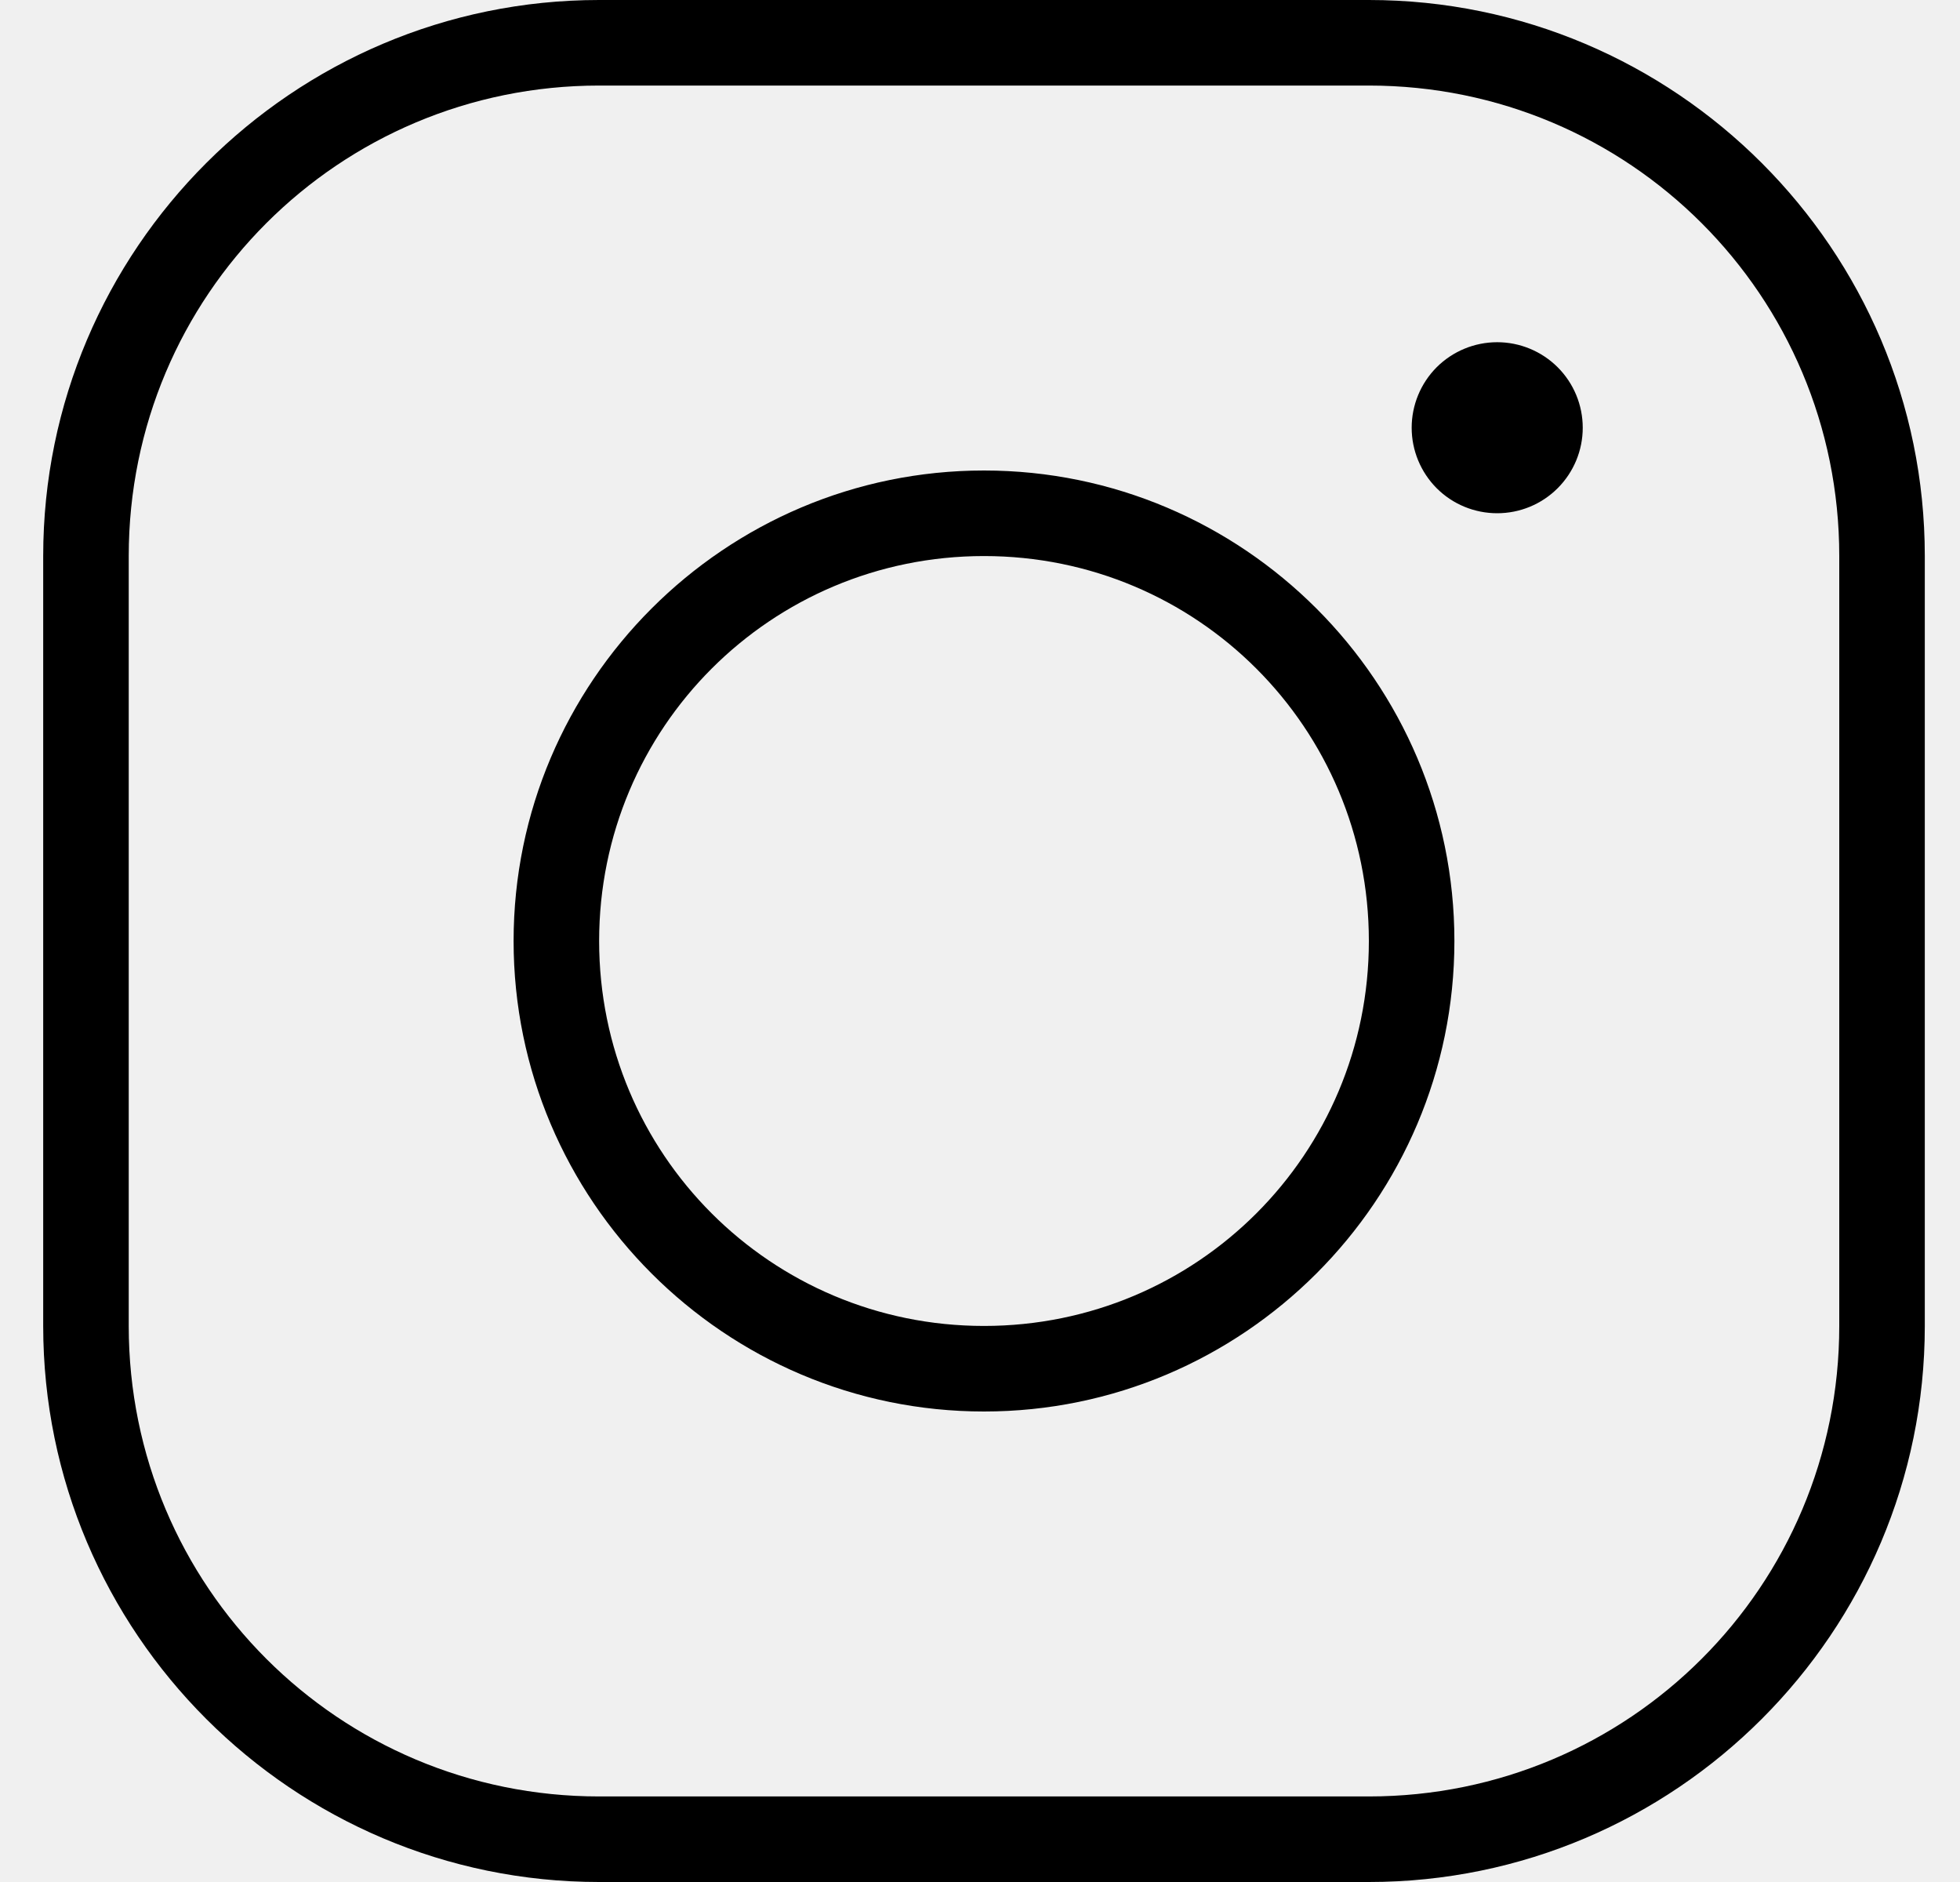
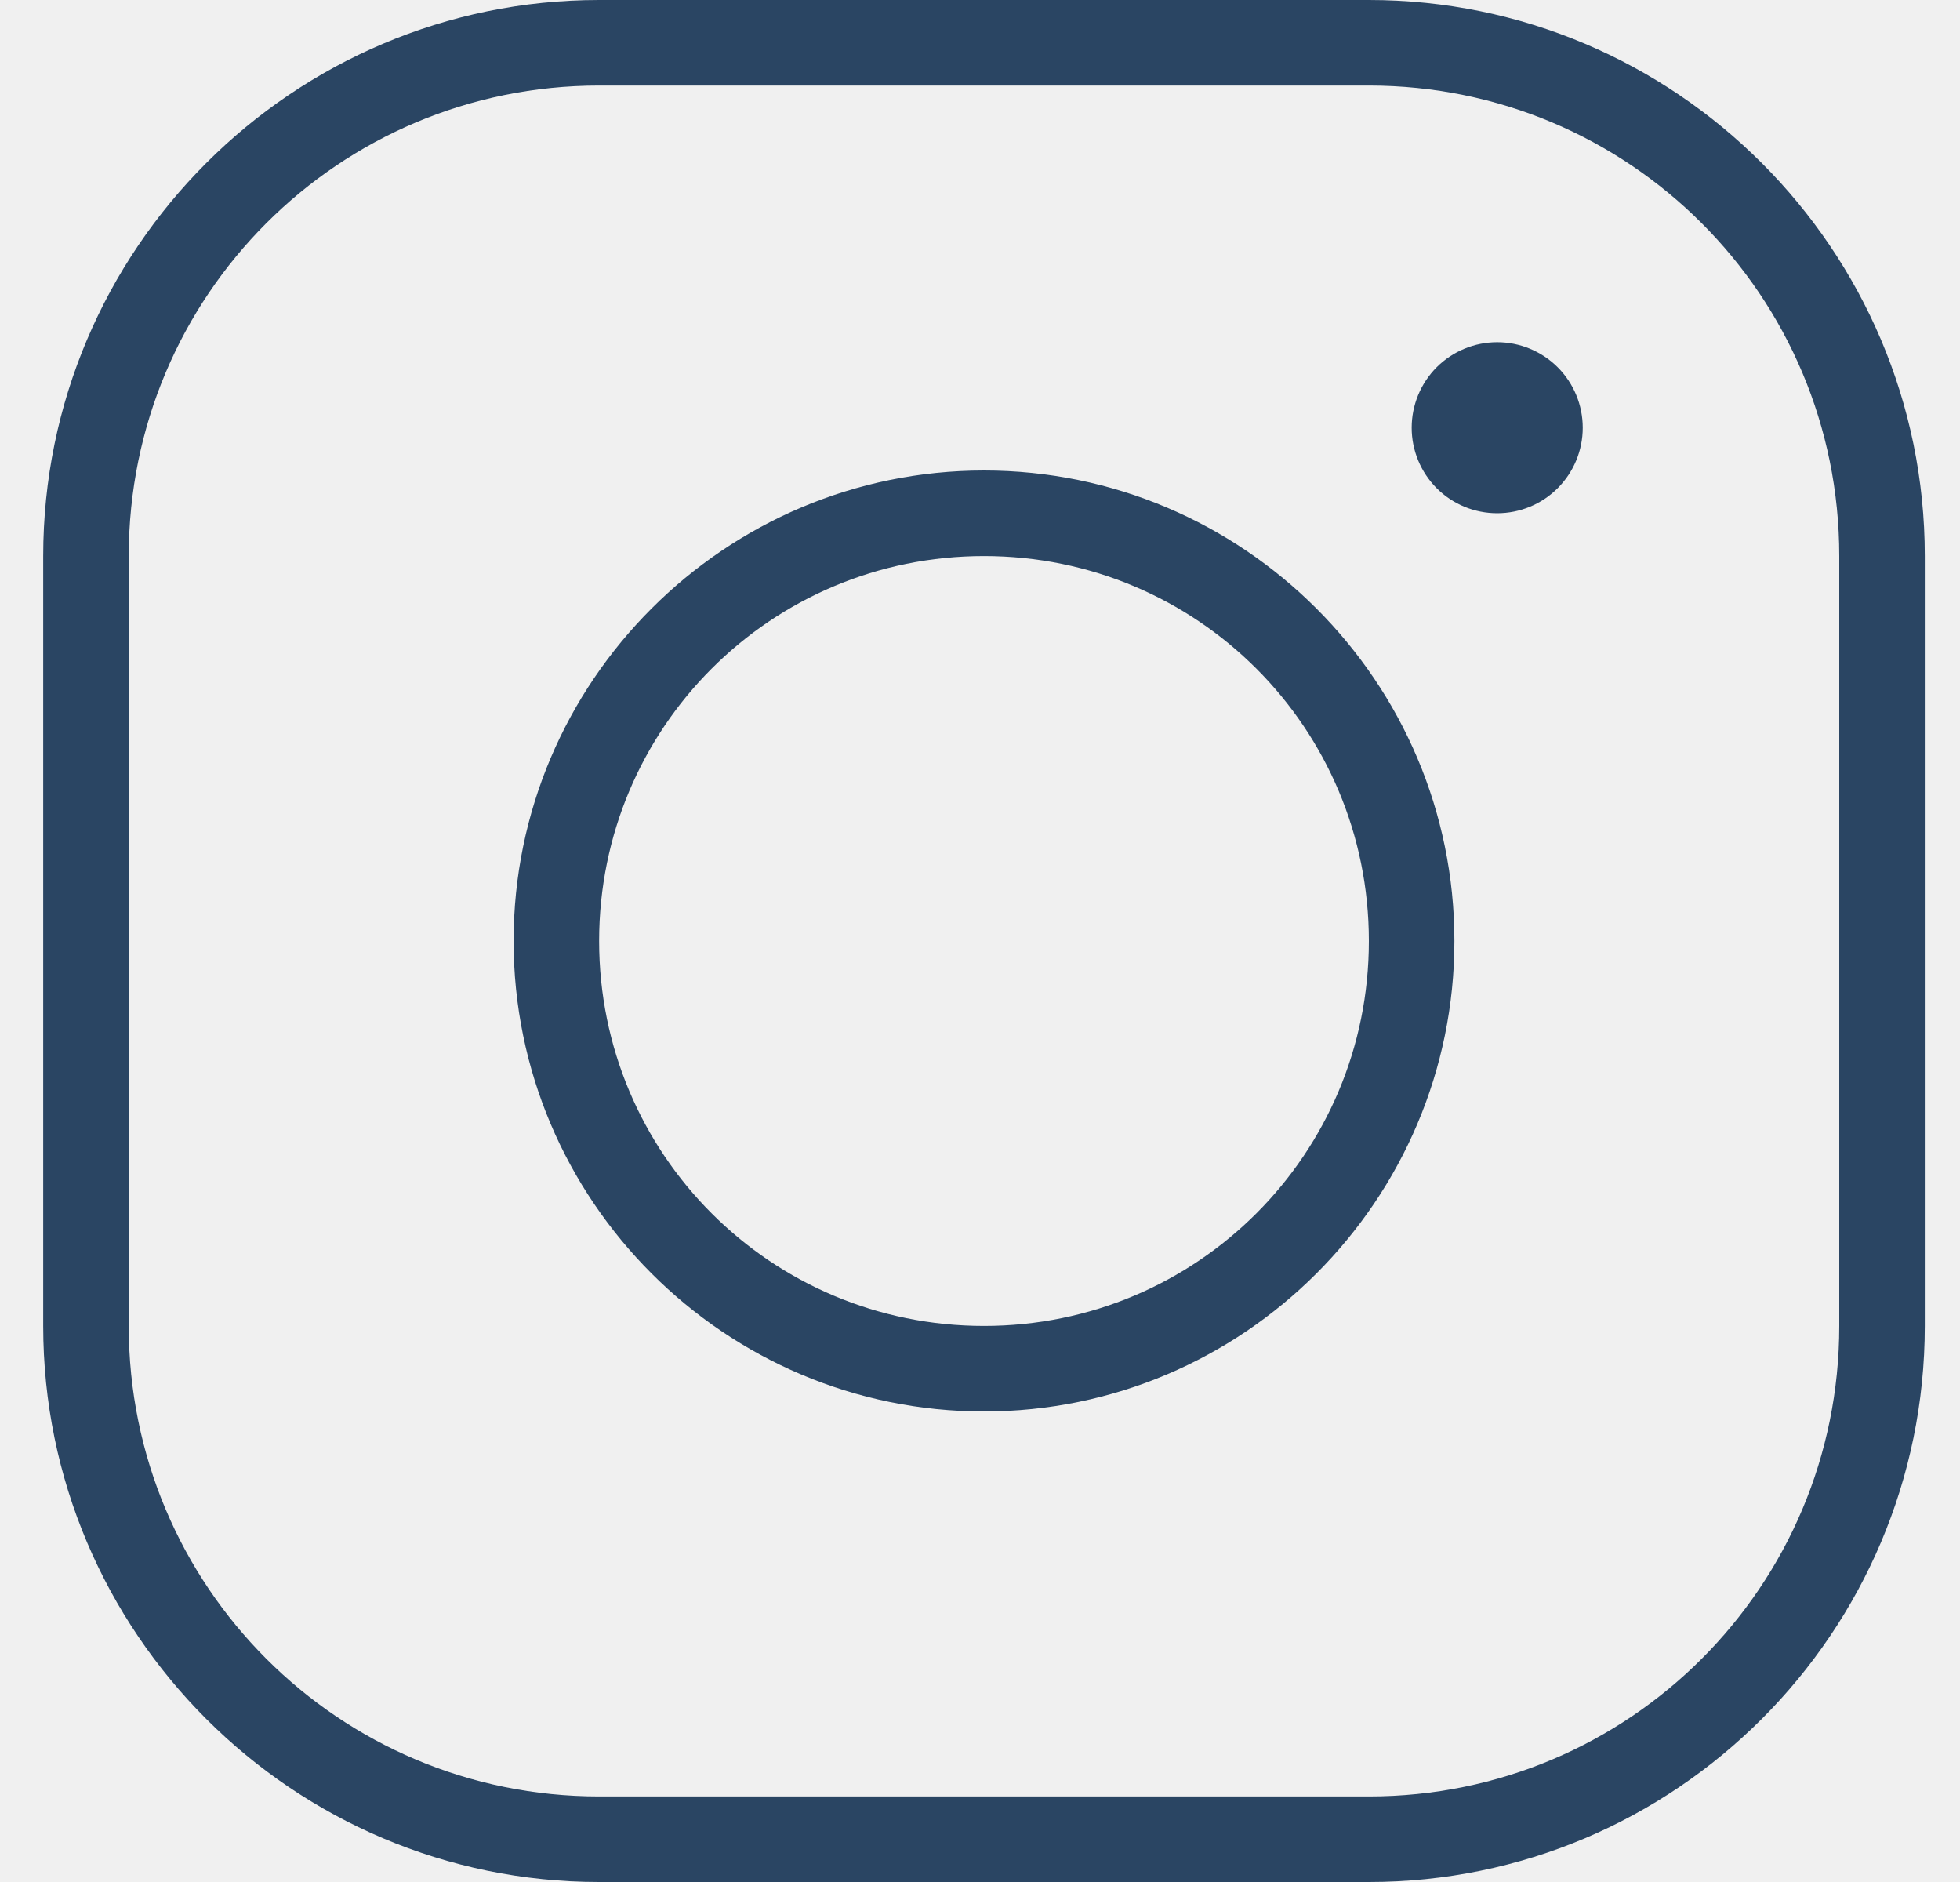
<svg xmlns="http://www.w3.org/2000/svg" width="25" height="24" viewBox="0 0 25 24" fill="none">
  <g clip-path="url(#clip0_32_16)">
-     <path d="M7.642 0C3.733 0 0.551 3.181 0.551 7.091V16.909C0.551 20.819 3.733 24 7.642 24H17.46C21.37 24 24.551 20.819 24.551 16.909V7.091C24.551 3.181 21.37 0 17.46 0H7.642ZM7.642 1.091H17.46C20.78 1.091 23.46 3.771 23.46 7.091V16.909C23.46 20.229 20.78 22.909 17.46 22.909H7.642C4.322 22.909 1.642 20.229 1.642 16.909V7.091C1.642 3.771 4.322 1.091 7.642 1.091ZM19.097 4.364C18.807 4.364 18.53 4.479 18.325 4.683C18.121 4.888 18.006 5.165 18.006 5.455C18.006 5.744 18.121 6.021 18.325 6.226C18.53 6.431 18.807 6.545 19.097 6.545C19.386 6.545 19.663 6.431 19.868 6.226C20.073 6.021 20.188 5.744 20.188 5.455C20.188 5.165 20.073 4.888 19.868 4.683C19.663 4.479 19.386 4.364 19.097 4.364ZM12.551 6C9.244 6 6.551 8.693 6.551 12C6.551 15.307 9.244 18 12.551 18C15.858 18 18.551 15.307 18.551 12C18.551 8.693 15.858 6 12.551 6ZM12.551 7.091C15.269 7.091 17.46 9.282 17.46 12C17.46 14.718 15.269 16.909 12.551 16.909C9.834 16.909 7.642 14.718 7.642 12C7.642 9.282 9.834 7.091 12.551 7.091Z" fill="black" />
+     <path d="M7.642 0C3.733 0 0.551 3.181 0.551 7.091V16.909C0.551 20.819 3.733 24 7.642 24H17.46C21.37 24 24.551 20.819 24.551 16.909V7.091C24.551 3.181 21.37 0 17.46 0H7.642ZM7.642 1.091H17.46C20.78 1.091 23.46 3.771 23.46 7.091V16.909C23.46 20.229 20.78 22.909 17.46 22.909H7.642C4.322 22.909 1.642 20.229 1.642 16.909V7.091C1.642 3.771 4.322 1.091 7.642 1.091ZM19.097 4.364C18.807 4.364 18.53 4.479 18.325 4.683C18.121 4.888 18.006 5.165 18.006 5.455C18.006 5.744 18.121 6.021 18.325 6.226C18.53 6.431 18.807 6.545 19.097 6.545C19.386 6.545 19.663 6.431 19.868 6.226C20.073 6.021 20.188 5.744 20.188 5.455C20.188 5.165 20.073 4.888 19.868 4.683C19.663 4.479 19.386 4.364 19.097 4.364ZM12.551 6C9.244 6 6.551 8.693 6.551 12C6.551 15.307 9.244 18 12.551 18C15.858 18 18.551 15.307 18.551 12C18.551 8.693 15.858 6 12.551 6ZM12.551 7.091C15.269 7.091 17.46 9.282 17.46 12C17.46 14.718 15.269 16.909 12.551 16.909C9.834 16.909 7.642 14.718 7.642 12C7.642 9.282 9.834 7.091 12.551 7.091Z" fill="#2A4563" />
  </g>
  <defs>
    <clipPath id="clip0_32_16">
      <rect width="24" height="24" fill="white" transform="translate(0.551208)" />
    </clipPath>
  </defs>
</svg>
